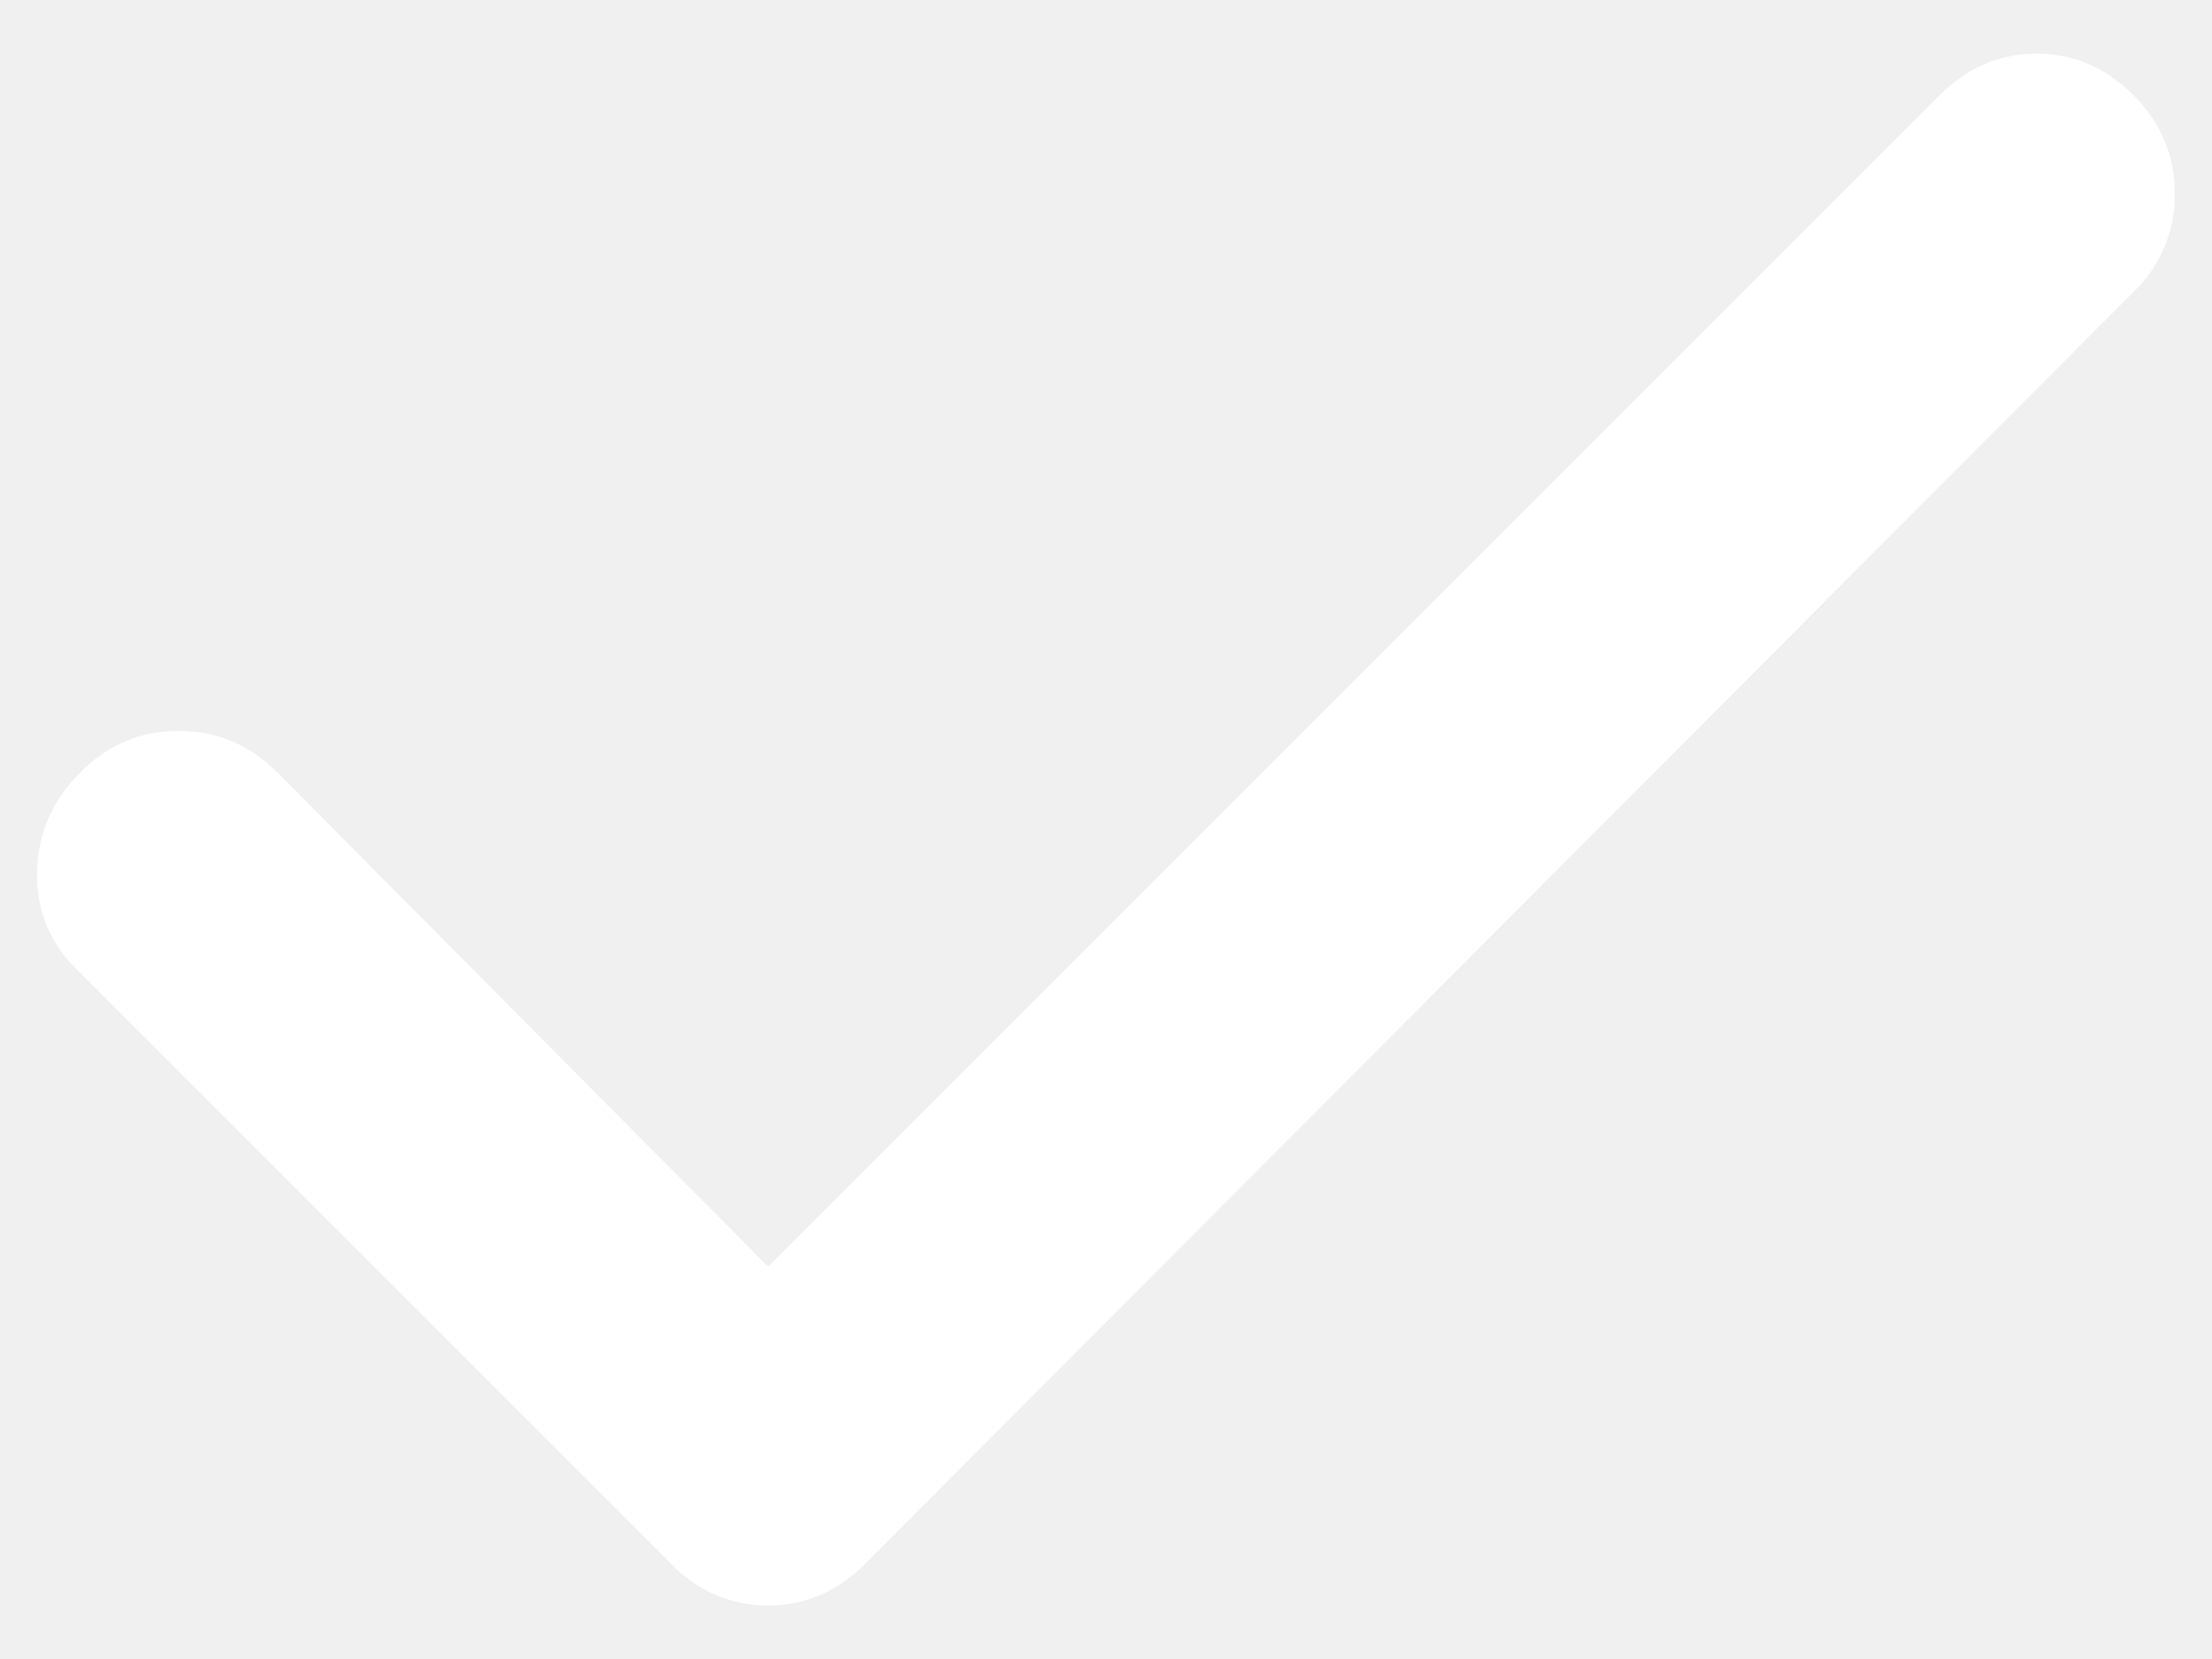
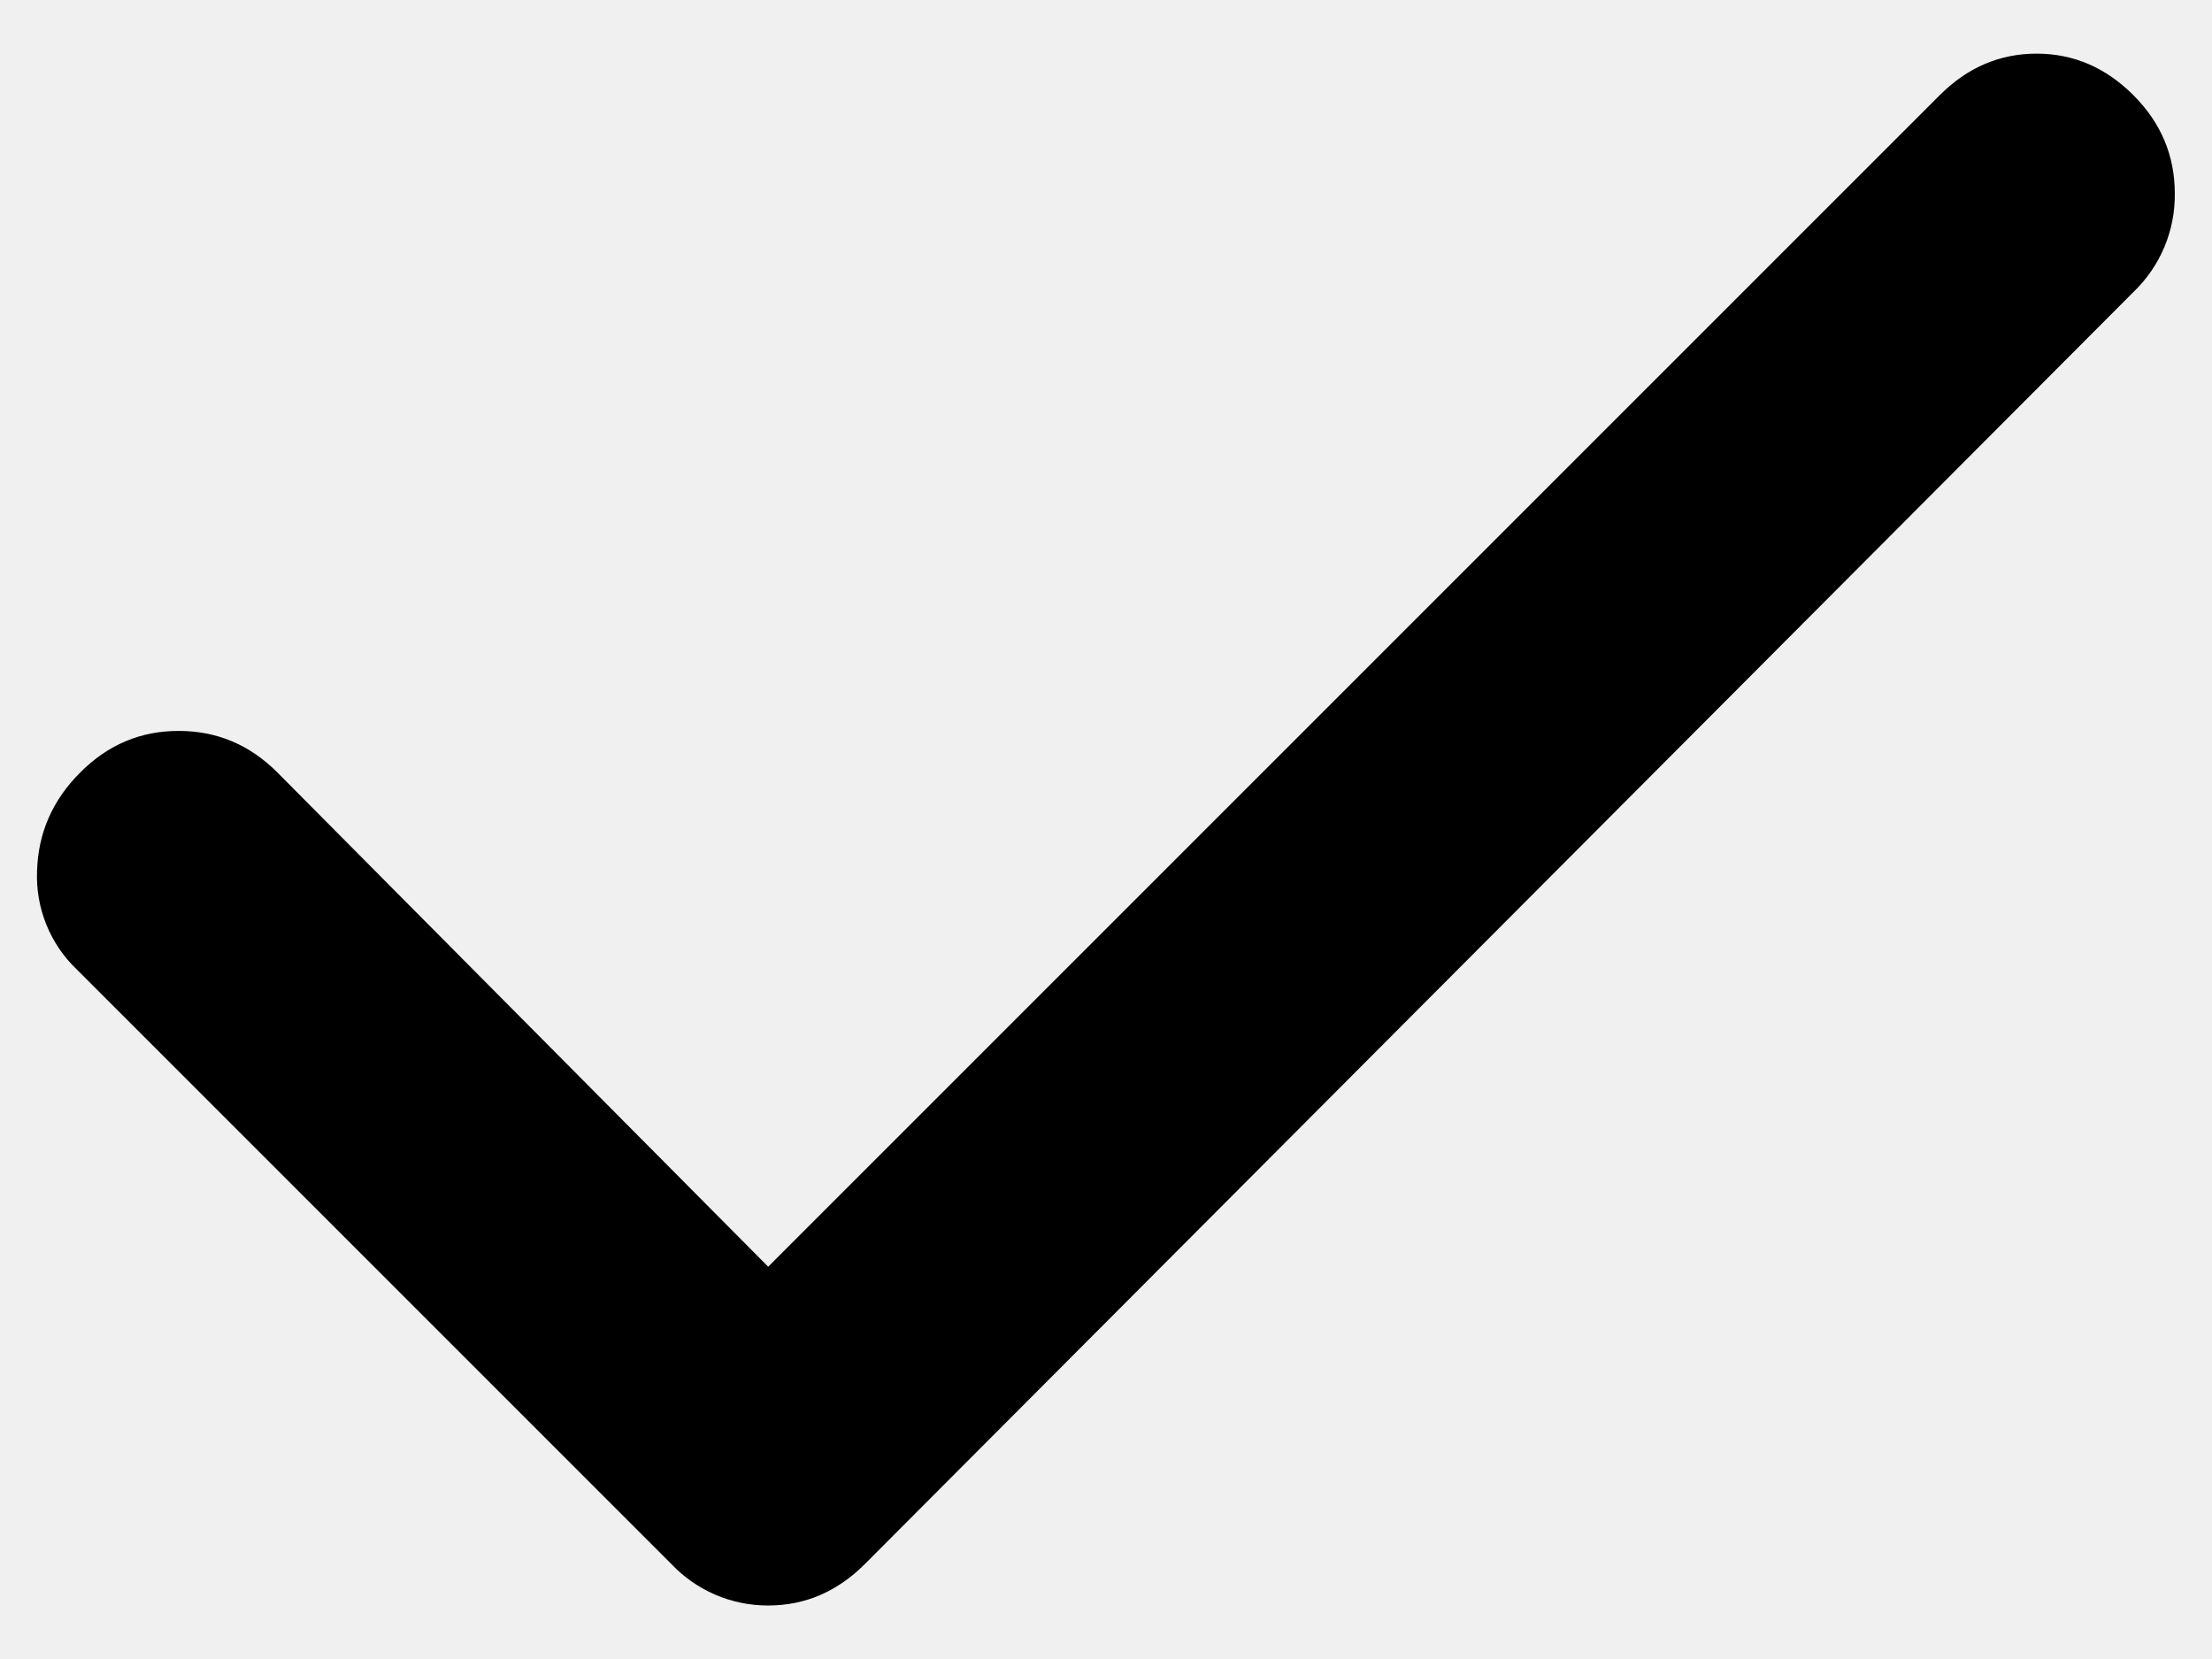
<svg xmlns="http://www.w3.org/2000/svg" width="16" height="12" fill="none">
-   <path fill="#fff" d="M5.556 9.163 14.031.688c.2-.2.433-.3.7-.3.267 0 .5.1.7.3.2.2.3.437.3.713a.97.97 0 0 1-.3.712l-9.175 9.2c-.2.2-.433.3-.7.3a.96.96 0 0 1-.7-.3l-4.3-4.3A.932.932 0 0 1 .268 6.3c.008-.275.112-.513.313-.713.2-.201.438-.301.713-.3.275 0 .512.1.712.3l3.55 3.575Z" />
+   <path fill="currentColor" d="M5.556 9.163 14.031.688c.2-.2.433-.3.7-.3.267 0 .5.1.7.3.2.2.3.437.3.713a.97.97 0 0 1-.3.712l-9.175 9.2c-.2.2-.433.3-.7.3a.96.96 0 0 1-.7-.3l-4.3-4.3A.932.932 0 0 1 .268 6.3c.008-.275.112-.513.313-.713.2-.201.438-.301.713-.3.275 0 .512.1.712.3l3.55 3.575Z" />
</svg>
